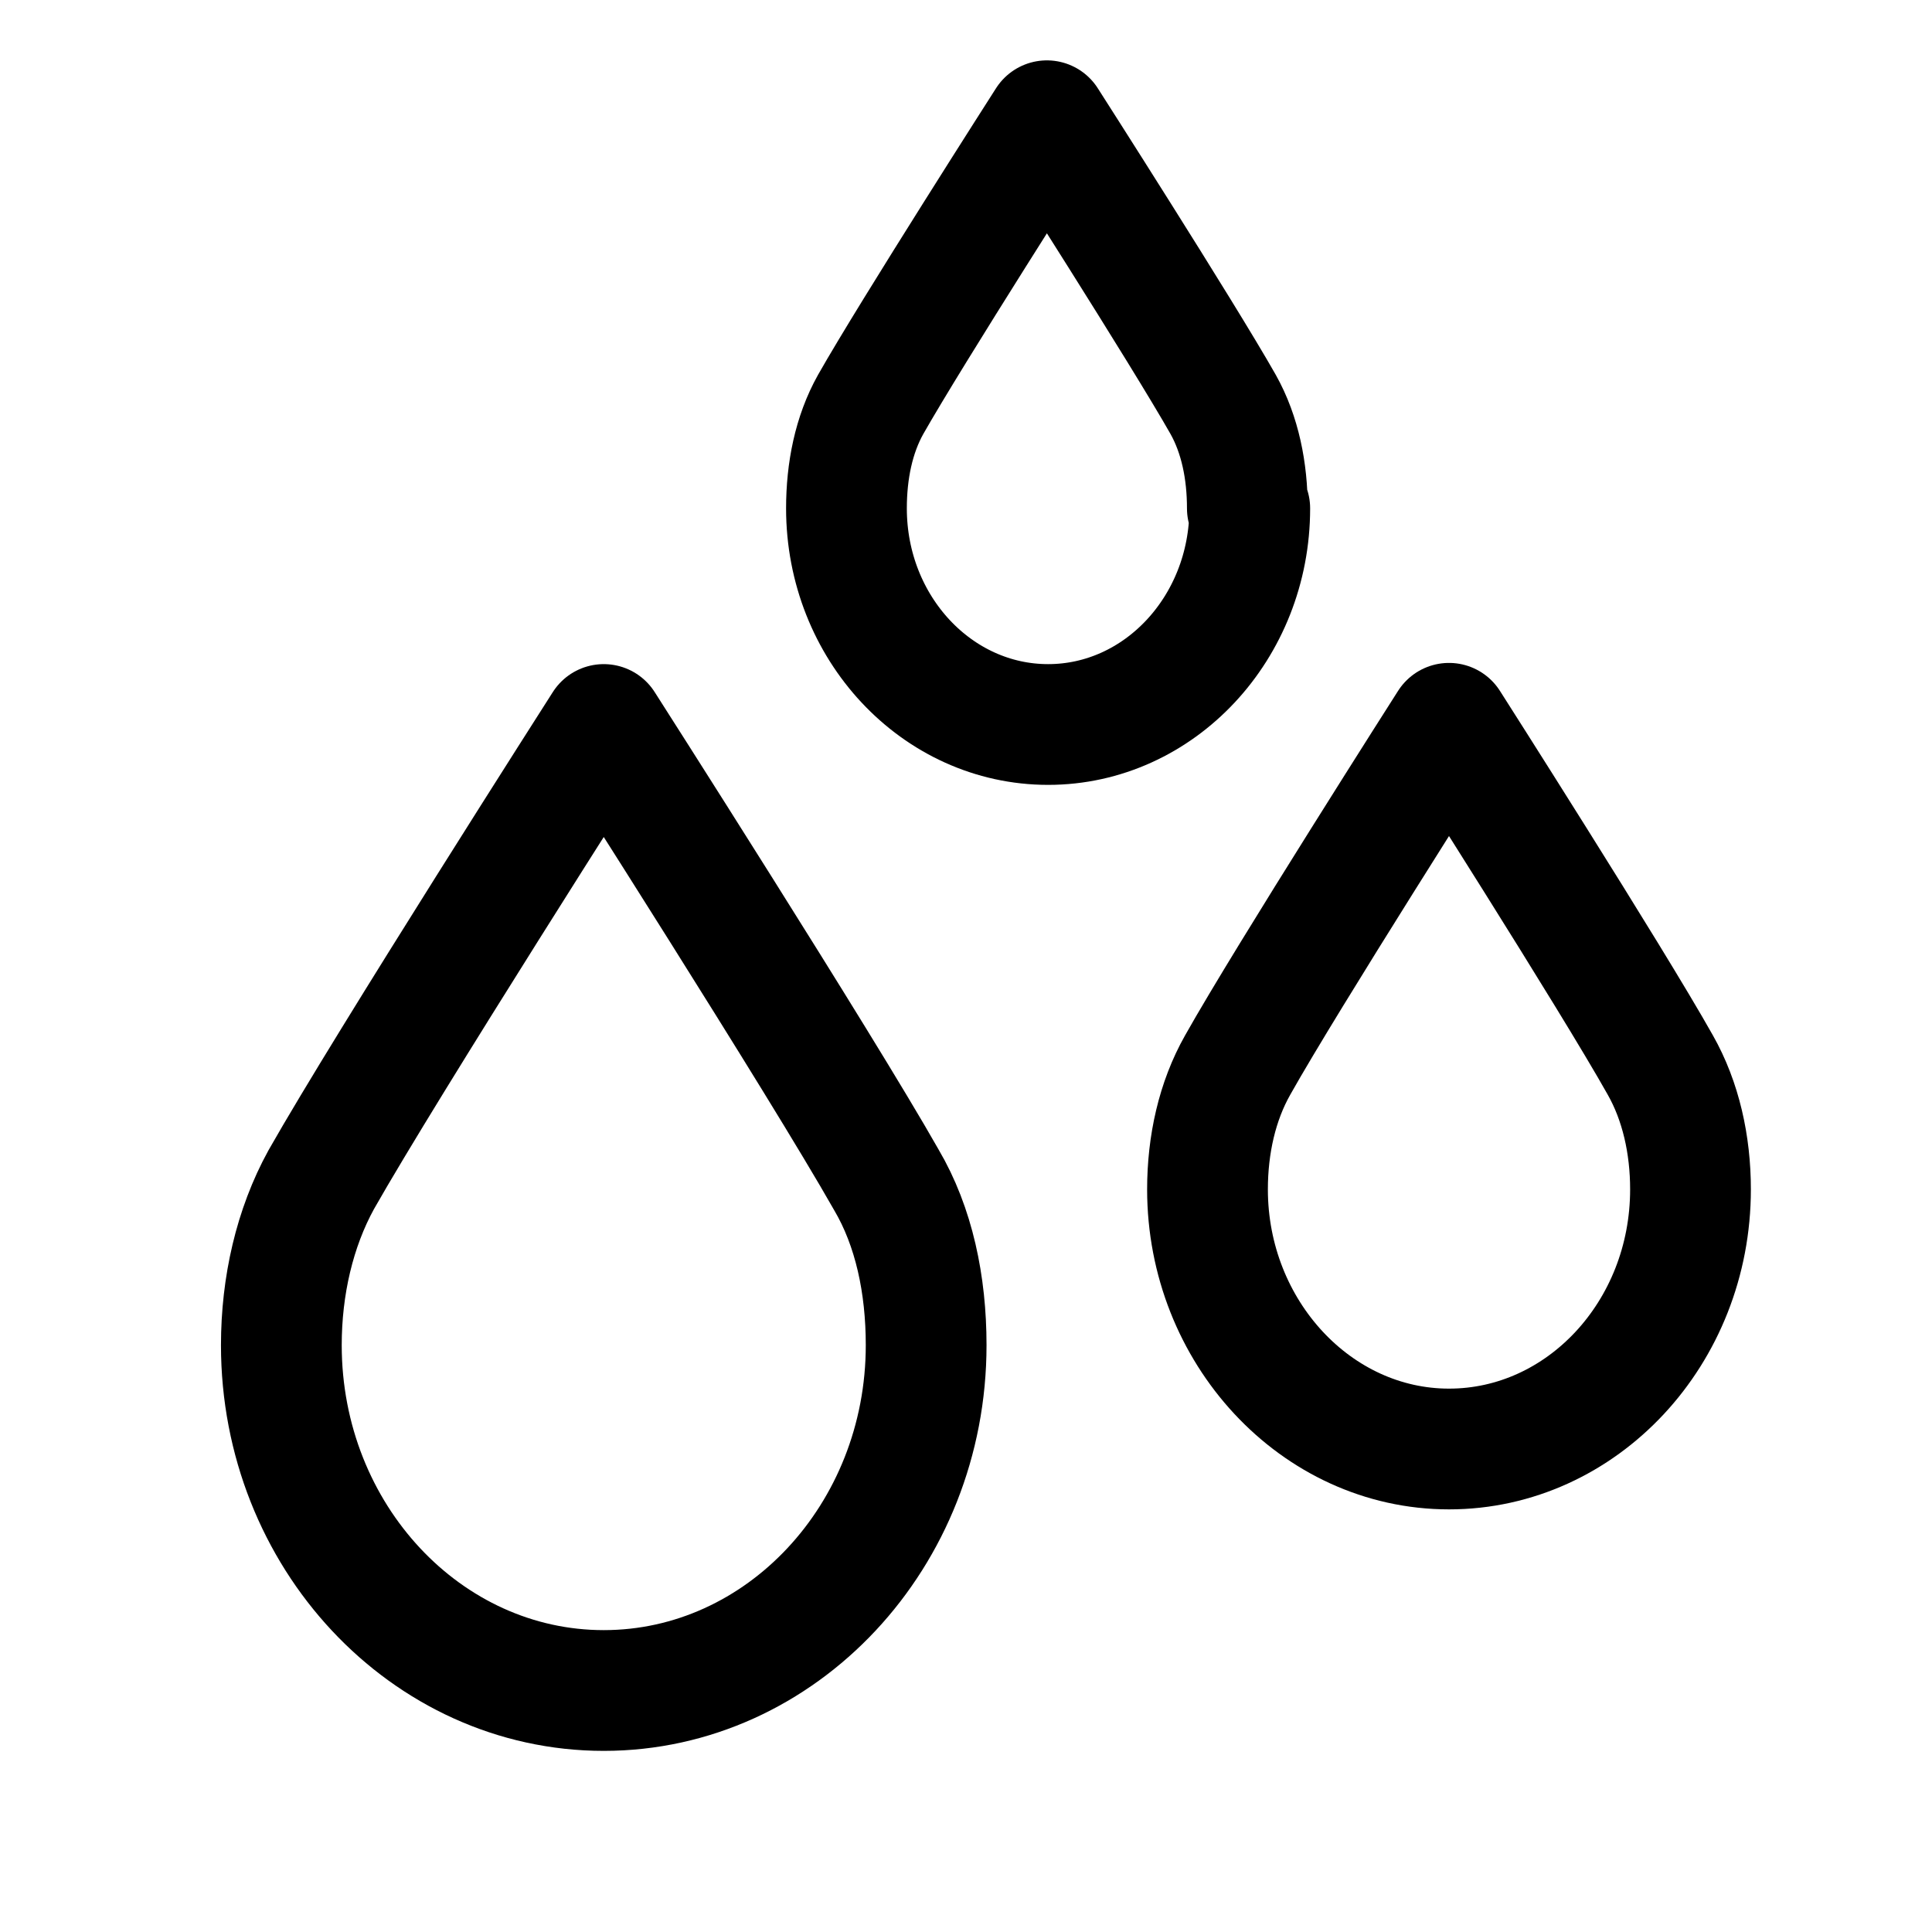
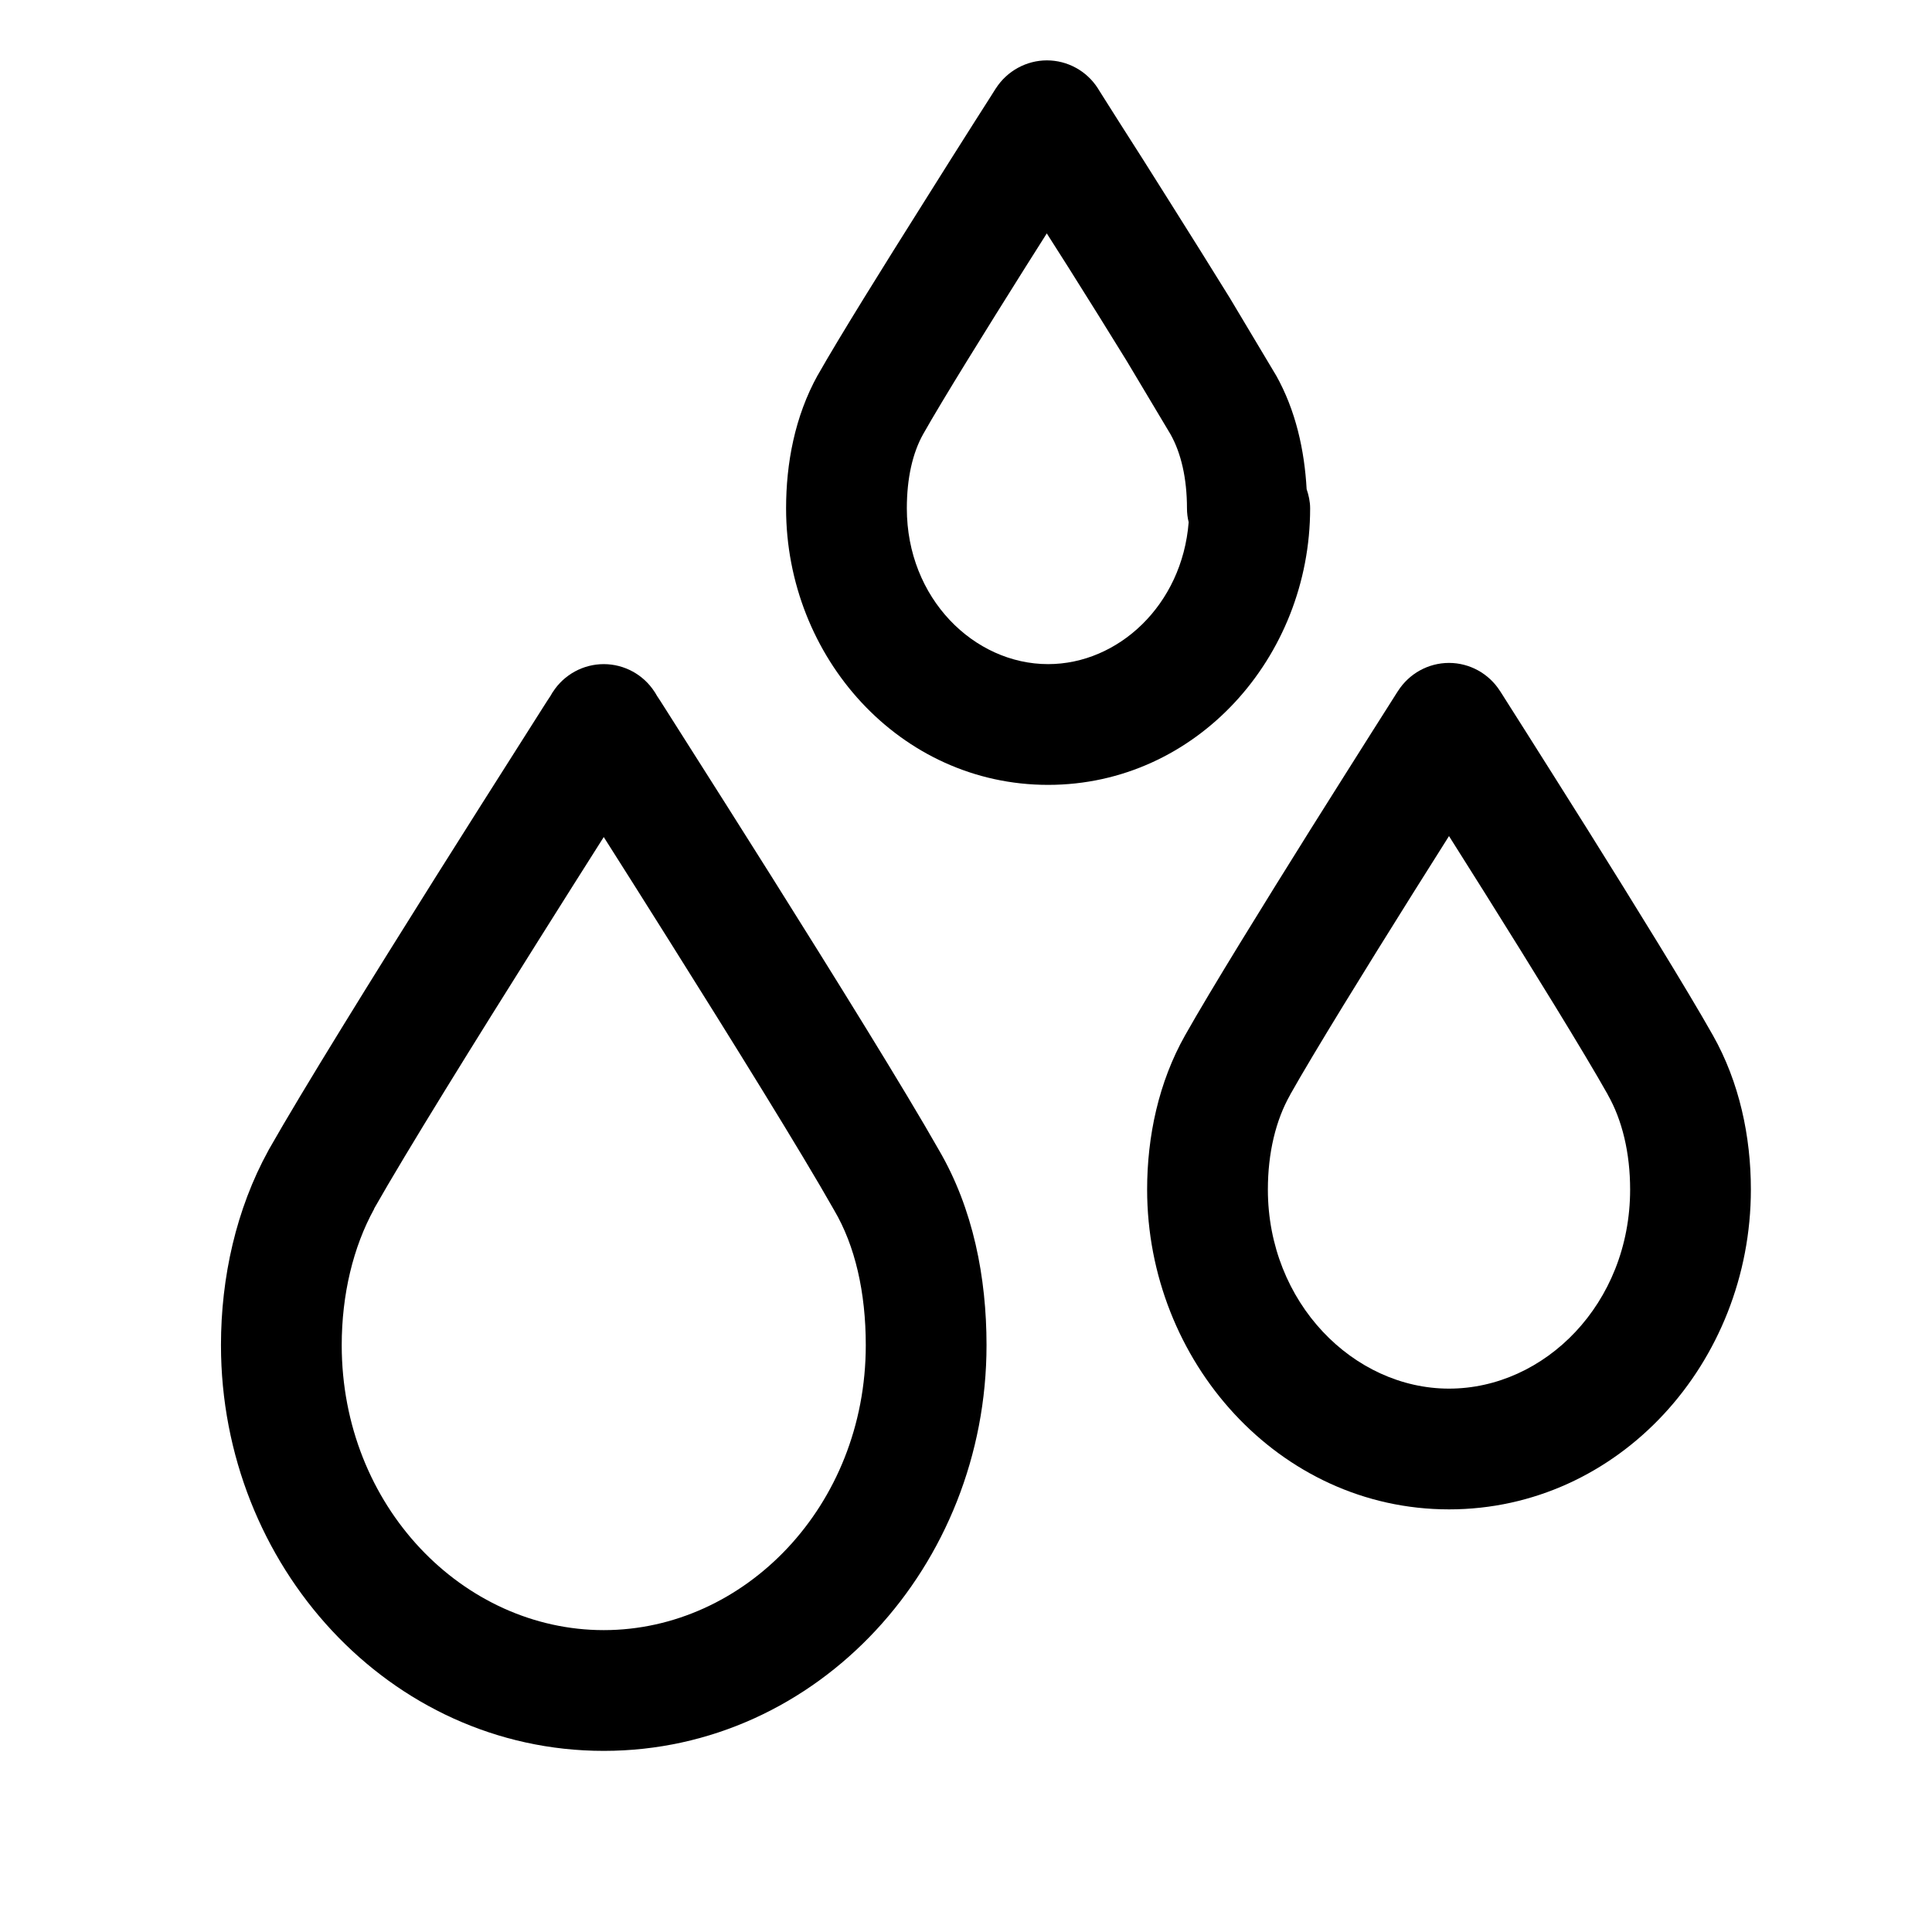
<svg xmlns="http://www.w3.org/2000/svg" width="16" height="16" viewBox="0 0 16 16" fill="none">
-   <path d="M10.33 4.21C10.33 3.9 10.27 3.6 10.13 3.35C9.79 2.75 8.67 1 8.67 1C8.67 1 7.55 2.75 7.21 3.35C7.07 3.6 7.01 3.9 7.01 4.21C7.01 5.2 7.76 6 8.68 6C9.6 6 10.35 5.2 10.35 4.21H10.33Z" stroke="black" stroke-linecap="round" stroke-linejoin="round" />
-   <path d="M7.67 11.14C7.67 10.64 7.57 10.16 7.34 9.77C6.79 8.8 5 6 5 6C5 6 3.21 8.8 2.66 9.77C2.44 10.17 2.33 10.65 2.33 11.14C2.33 12.72 3.53 14 5 14C6.47 14 7.67 12.72 7.67 11.14Z" stroke="black" stroke-linecap="round" stroke-linejoin="round" />
-   <path d="M14 9.85C14 9.48 13.92 9.12 13.75 8.82C13.34 8.09 12 5.99 12 5.99C12 5.99 10.66 8.09 10.25 8.82C10.08 9.12 10 9.48 10 9.85C10 11.03 10.9 12 12 12C13.1 12 14 11.04 14 9.85Z" stroke="black" stroke-linecap="round" stroke-linejoin="round" />
+   <path fill-rule="evenodd" clip-rule="evenodd" d="M5 5.5C5.17 5.5 5.329 5.587 5.421 5.73L5.423 5.732C5.424 5.734 5.425 5.737 5.427 5.739C5.43 5.745 5.435 5.753 5.441 5.763C5.455 5.784 5.475 5.814 5.5 5.854C5.55 5.932 5.622 6.046 5.71 6.185C5.887 6.463 6.128 6.844 6.387 7.255C6.901 8.073 7.494 9.027 7.775 9.523C8.06 10.01 8.17 10.581 8.17 11.14C8.17 12.963 6.777 14.5 5 14.5C3.223 14.5 1.83 12.963 1.83 11.14C1.83 10.578 1.956 10.013 2.222 9.529L2.225 9.523C2.506 9.027 3.099 8.073 3.613 7.255C3.872 6.844 4.113 6.463 4.29 6.185C4.378 6.046 4.45 5.932 4.5 5.854C4.525 5.814 4.545 5.784 4.559 5.763C4.565 5.753 4.57 5.745 4.573 5.739C4.575 5.737 4.576 5.734 4.577 5.732L4.579 5.73C4.671 5.587 4.83 5.5 5 5.5ZM4.46 7.787C3.944 8.607 3.367 9.535 3.098 10.01L3.099 10.011C2.925 10.326 2.83 10.721 2.83 11.14C2.83 12.476 3.837 13.5 5 13.5C6.163 13.5 7.17 12.476 7.17 11.14C7.17 10.701 7.081 10.316 6.909 10.024L6.905 10.017C6.637 9.543 6.058 8.611 5.54 7.787C5.343 7.474 5.156 7.177 5 6.932C4.844 7.177 4.657 7.474 4.46 7.787Z" fill="black" />
+   <path fill-rule="evenodd" clip-rule="evenodd" d="M12 5.49C12.171 5.49 12.33 5.578 12.422 5.722L12.423 5.723C12.424 5.724 12.425 5.726 12.426 5.728C12.428 5.732 12.432 5.738 12.437 5.745C12.447 5.761 12.462 5.784 12.48 5.813C12.518 5.873 12.572 5.958 12.638 6.062C12.77 6.271 12.951 6.557 13.145 6.866C13.528 7.478 13.972 8.195 14.185 8.573C14.405 8.962 14.5 9.412 14.5 9.851C14.5 11.283 13.408 12.5 12 12.5C10.59 12.5 9.5 11.271 9.5 9.851C9.5 9.412 9.595 8.962 9.815 8.573C10.028 8.195 10.472 7.478 10.855 6.866C11.049 6.557 11.23 6.271 11.362 6.062C11.428 5.958 11.482 5.873 11.52 5.813C11.538 5.784 11.553 5.761 11.563 5.745C11.568 5.738 11.572 5.732 11.574 5.728C11.575 5.726 11.576 5.724 11.577 5.723L11.578 5.722C11.67 5.578 11.829 5.49 12 5.49ZM11.702 7.397C11.314 8.016 10.883 8.713 10.685 9.065L10.685 9.066C10.565 9.277 10.5 9.549 10.5 9.851C10.5 10.789 11.21 11.5 12 11.5C12.791 11.5 13.5 10.798 13.5 9.851C13.5 9.549 13.435 9.277 13.315 9.066L13.315 9.065C13.117 8.713 12.686 8.016 12.298 7.397C12.193 7.23 12.092 7.069 12 6.924C11.908 7.069 11.807 7.23 11.702 7.397Z" fill="black" />
+   <path fill-rule="evenodd" clip-rule="evenodd" d="M8.67 0.5C8.84 0.5 8.999 0.587 9.091 0.73L9.092 0.731C9.092 0.732 9.093 0.734 9.094 0.735C9.096 0.739 9.099 0.744 9.104 0.751C9.112 0.764 9.124 0.783 9.14 0.808C9.171 0.857 9.216 0.928 9.271 1.015C9.382 1.188 9.534 1.427 9.695 1.684C9.856 1.939 10.029 2.216 10.185 2.468L10.565 3.104L10.566 3.105C10.732 3.4 10.803 3.73 10.821 4.051C10.838 4.101 10.85 4.154 10.85 4.21C10.85 5.444 9.907 6.5 8.68 6.5C7.452 6.5 6.51 5.443 6.51 4.21C6.51 3.84 6.581 3.45 6.773 3.105L6.774 3.104C6.951 2.791 7.324 2.193 7.645 1.684C7.806 1.427 7.957 1.188 8.067 1.015C8.123 0.928 8.168 0.857 8.199 0.808C8.215 0.783 8.227 0.764 8.235 0.751C8.239 0.745 8.243 0.739 8.245 0.735C8.246 0.734 8.247 0.732 8.248 0.731C8.34 0.588 8.5 0.5 8.67 0.5ZM8.49 2.216C8.167 2.73 7.809 3.305 7.646 3.594C7.558 3.75 7.51 3.96 7.51 4.21C7.51 4.956 8.067 5.5 8.68 5.5C9.26 5.5 9.79 5.012 9.844 4.325C9.835 4.288 9.83 4.25 9.83 4.21C9.83 3.961 9.781 3.752 9.694 3.597L9.332 2.991C9.182 2.747 9.011 2.473 8.849 2.216C8.787 2.118 8.726 2.023 8.669 1.933C8.612 2.023 8.552 2.118 8.49 2.216Z" fill="black" />
</svg>
